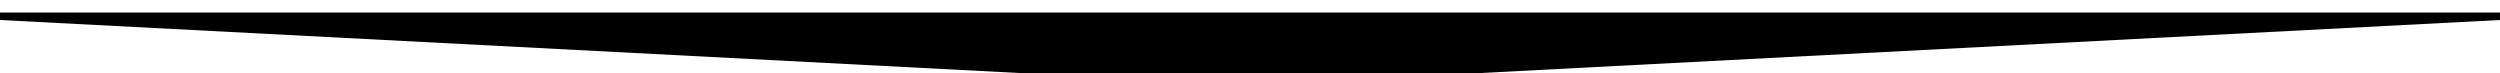
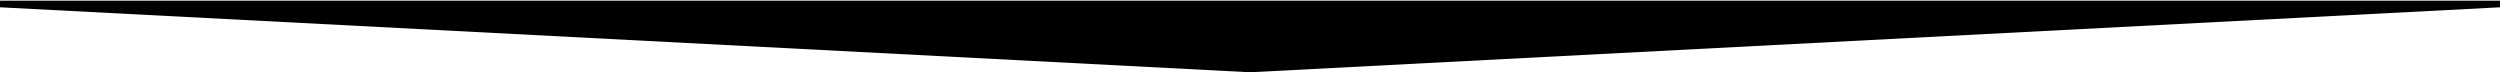
- <svg xmlns="http://www.w3.org/2000/svg" version="1.1" id="Layer_1" x="0px" y="0px" viewBox="0 0 100 2.9" style="enable-background:new 0 0 100 2.9;" xml:space="preserve">
-   <polygon points="100,0.8 50,3.4 0,0.8 0,0.5 100,0.5 " />
+ <svg xmlns="http://www.w3.org/2000/svg" version="1.1" id="Layer_1" x="0px" y="0px" viewBox="0 0 1920 55" style="enable-background:new 0 0 1920 55;" xml:space="preserve">
+   <polygon points="1920,5.6 960,55.5 0,5.6 0,0.5 1920,0.5 " />
</svg>
